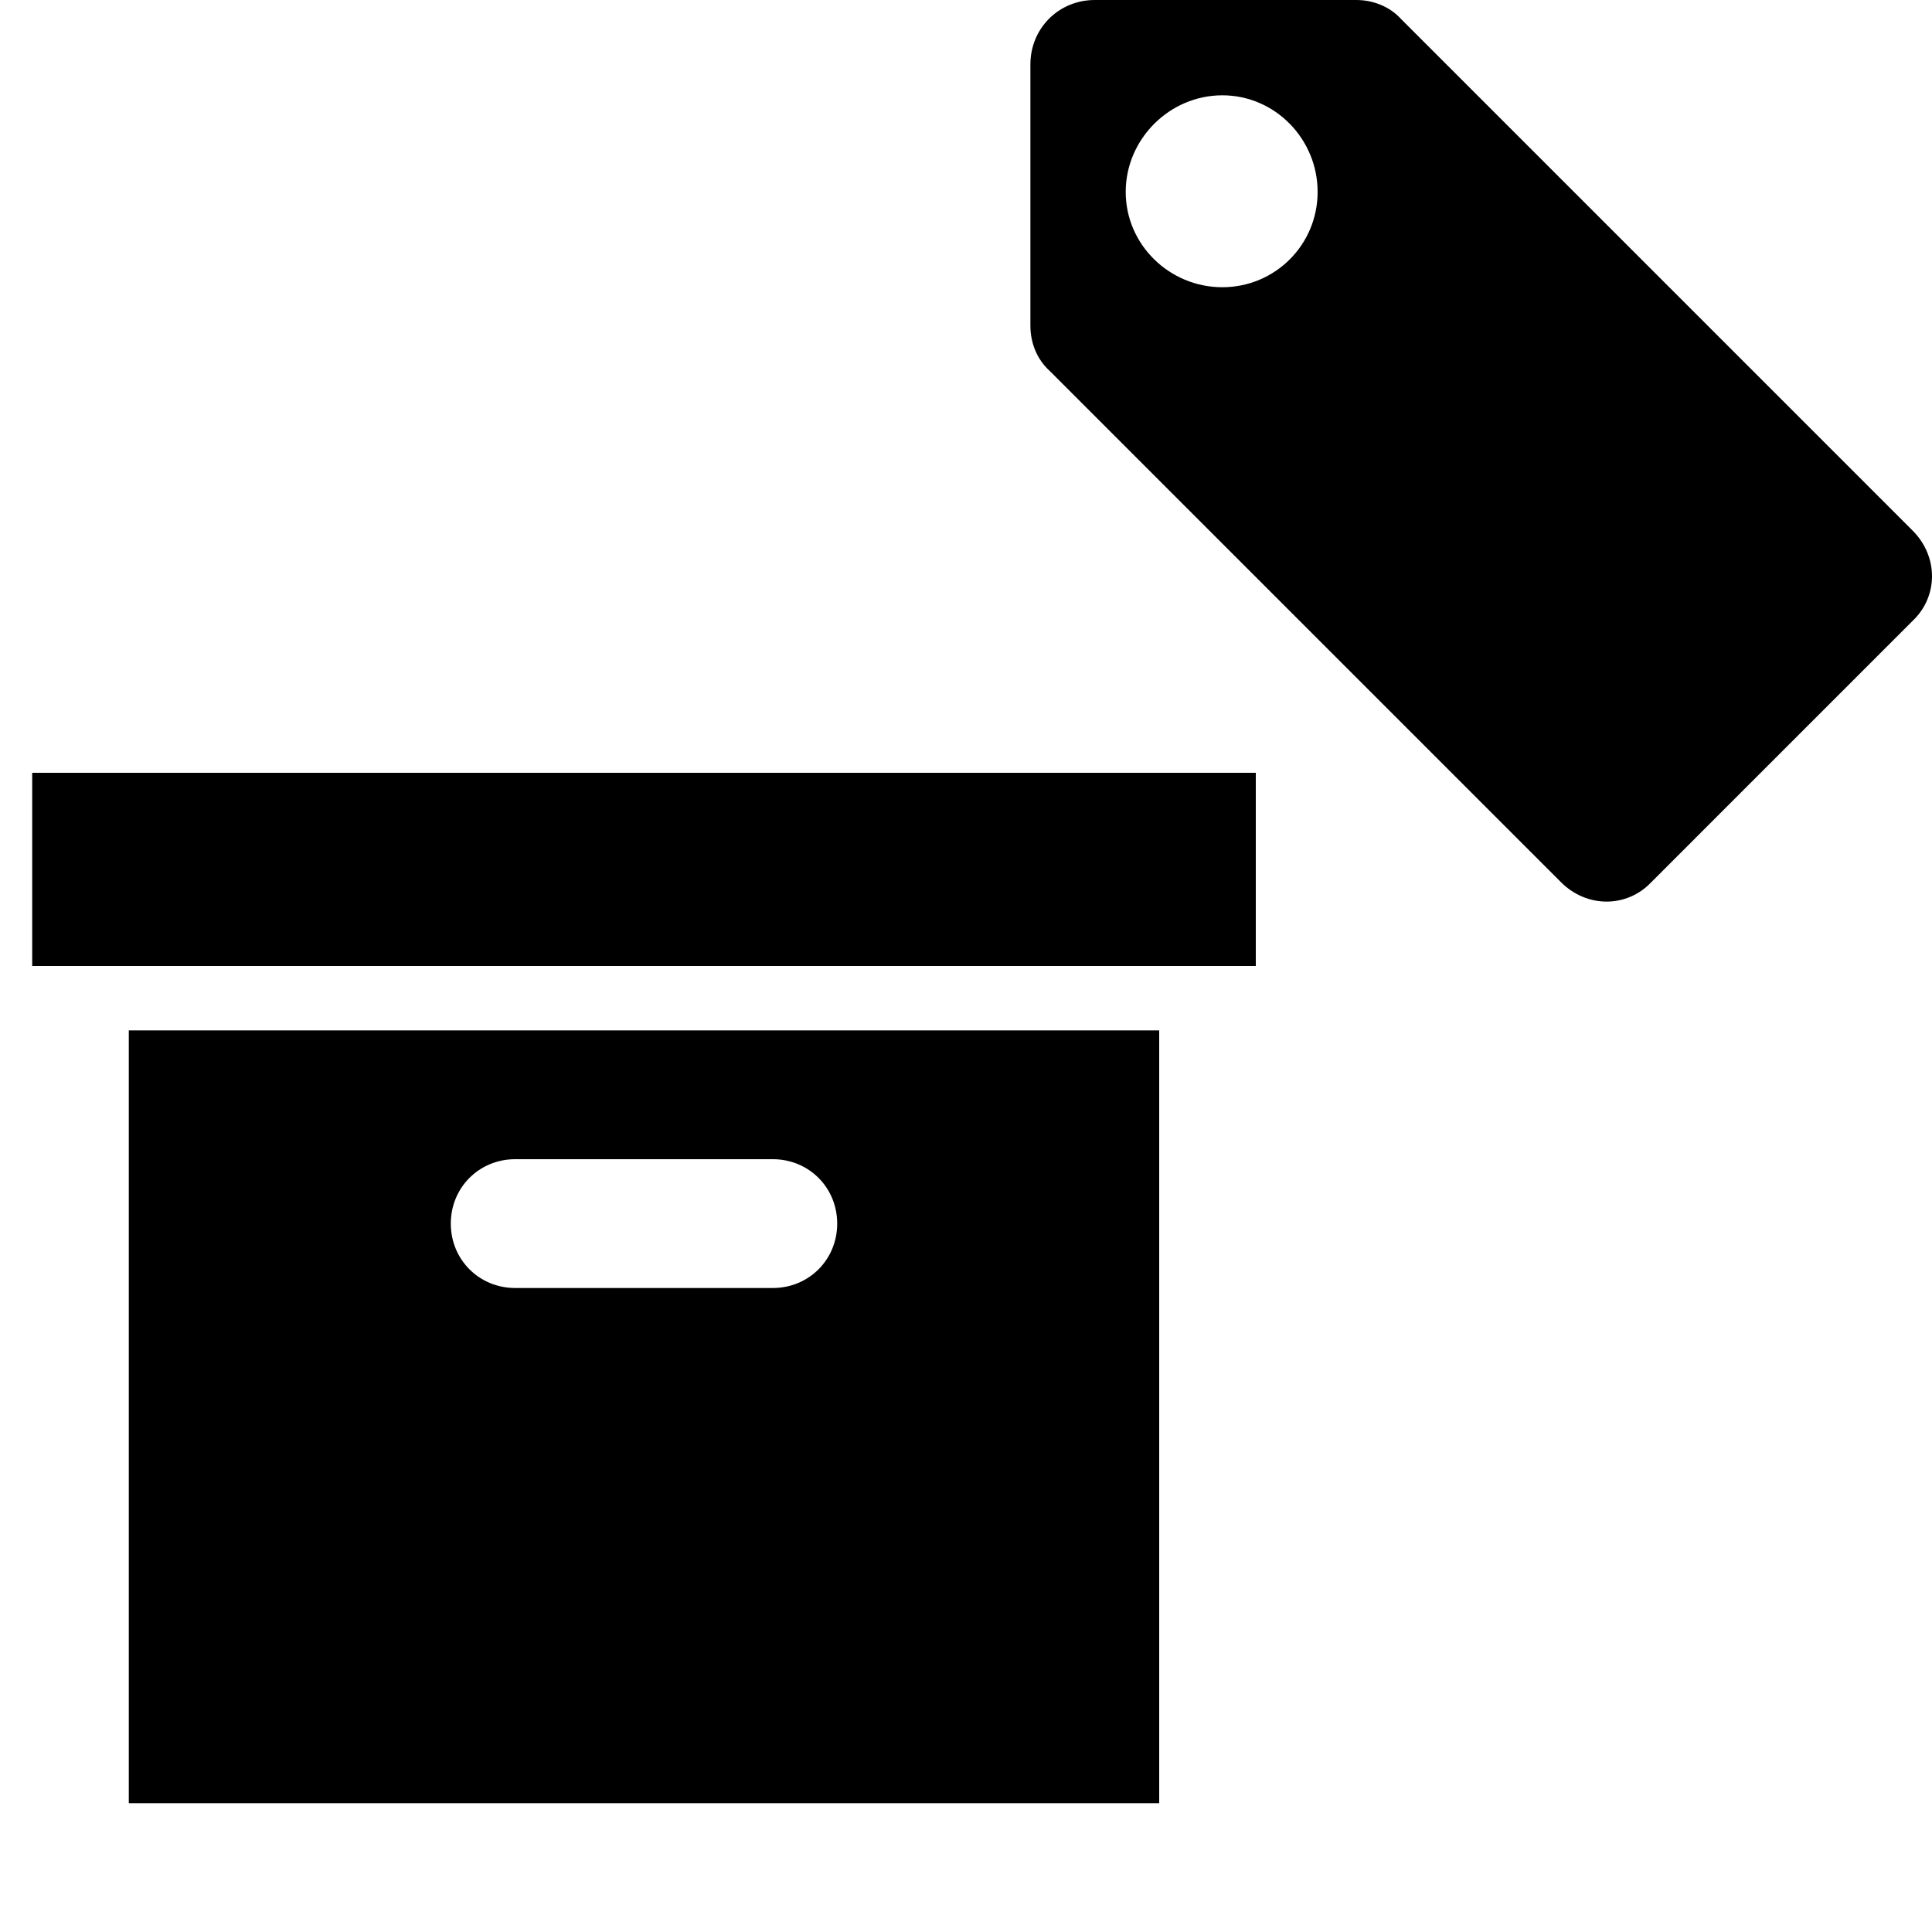
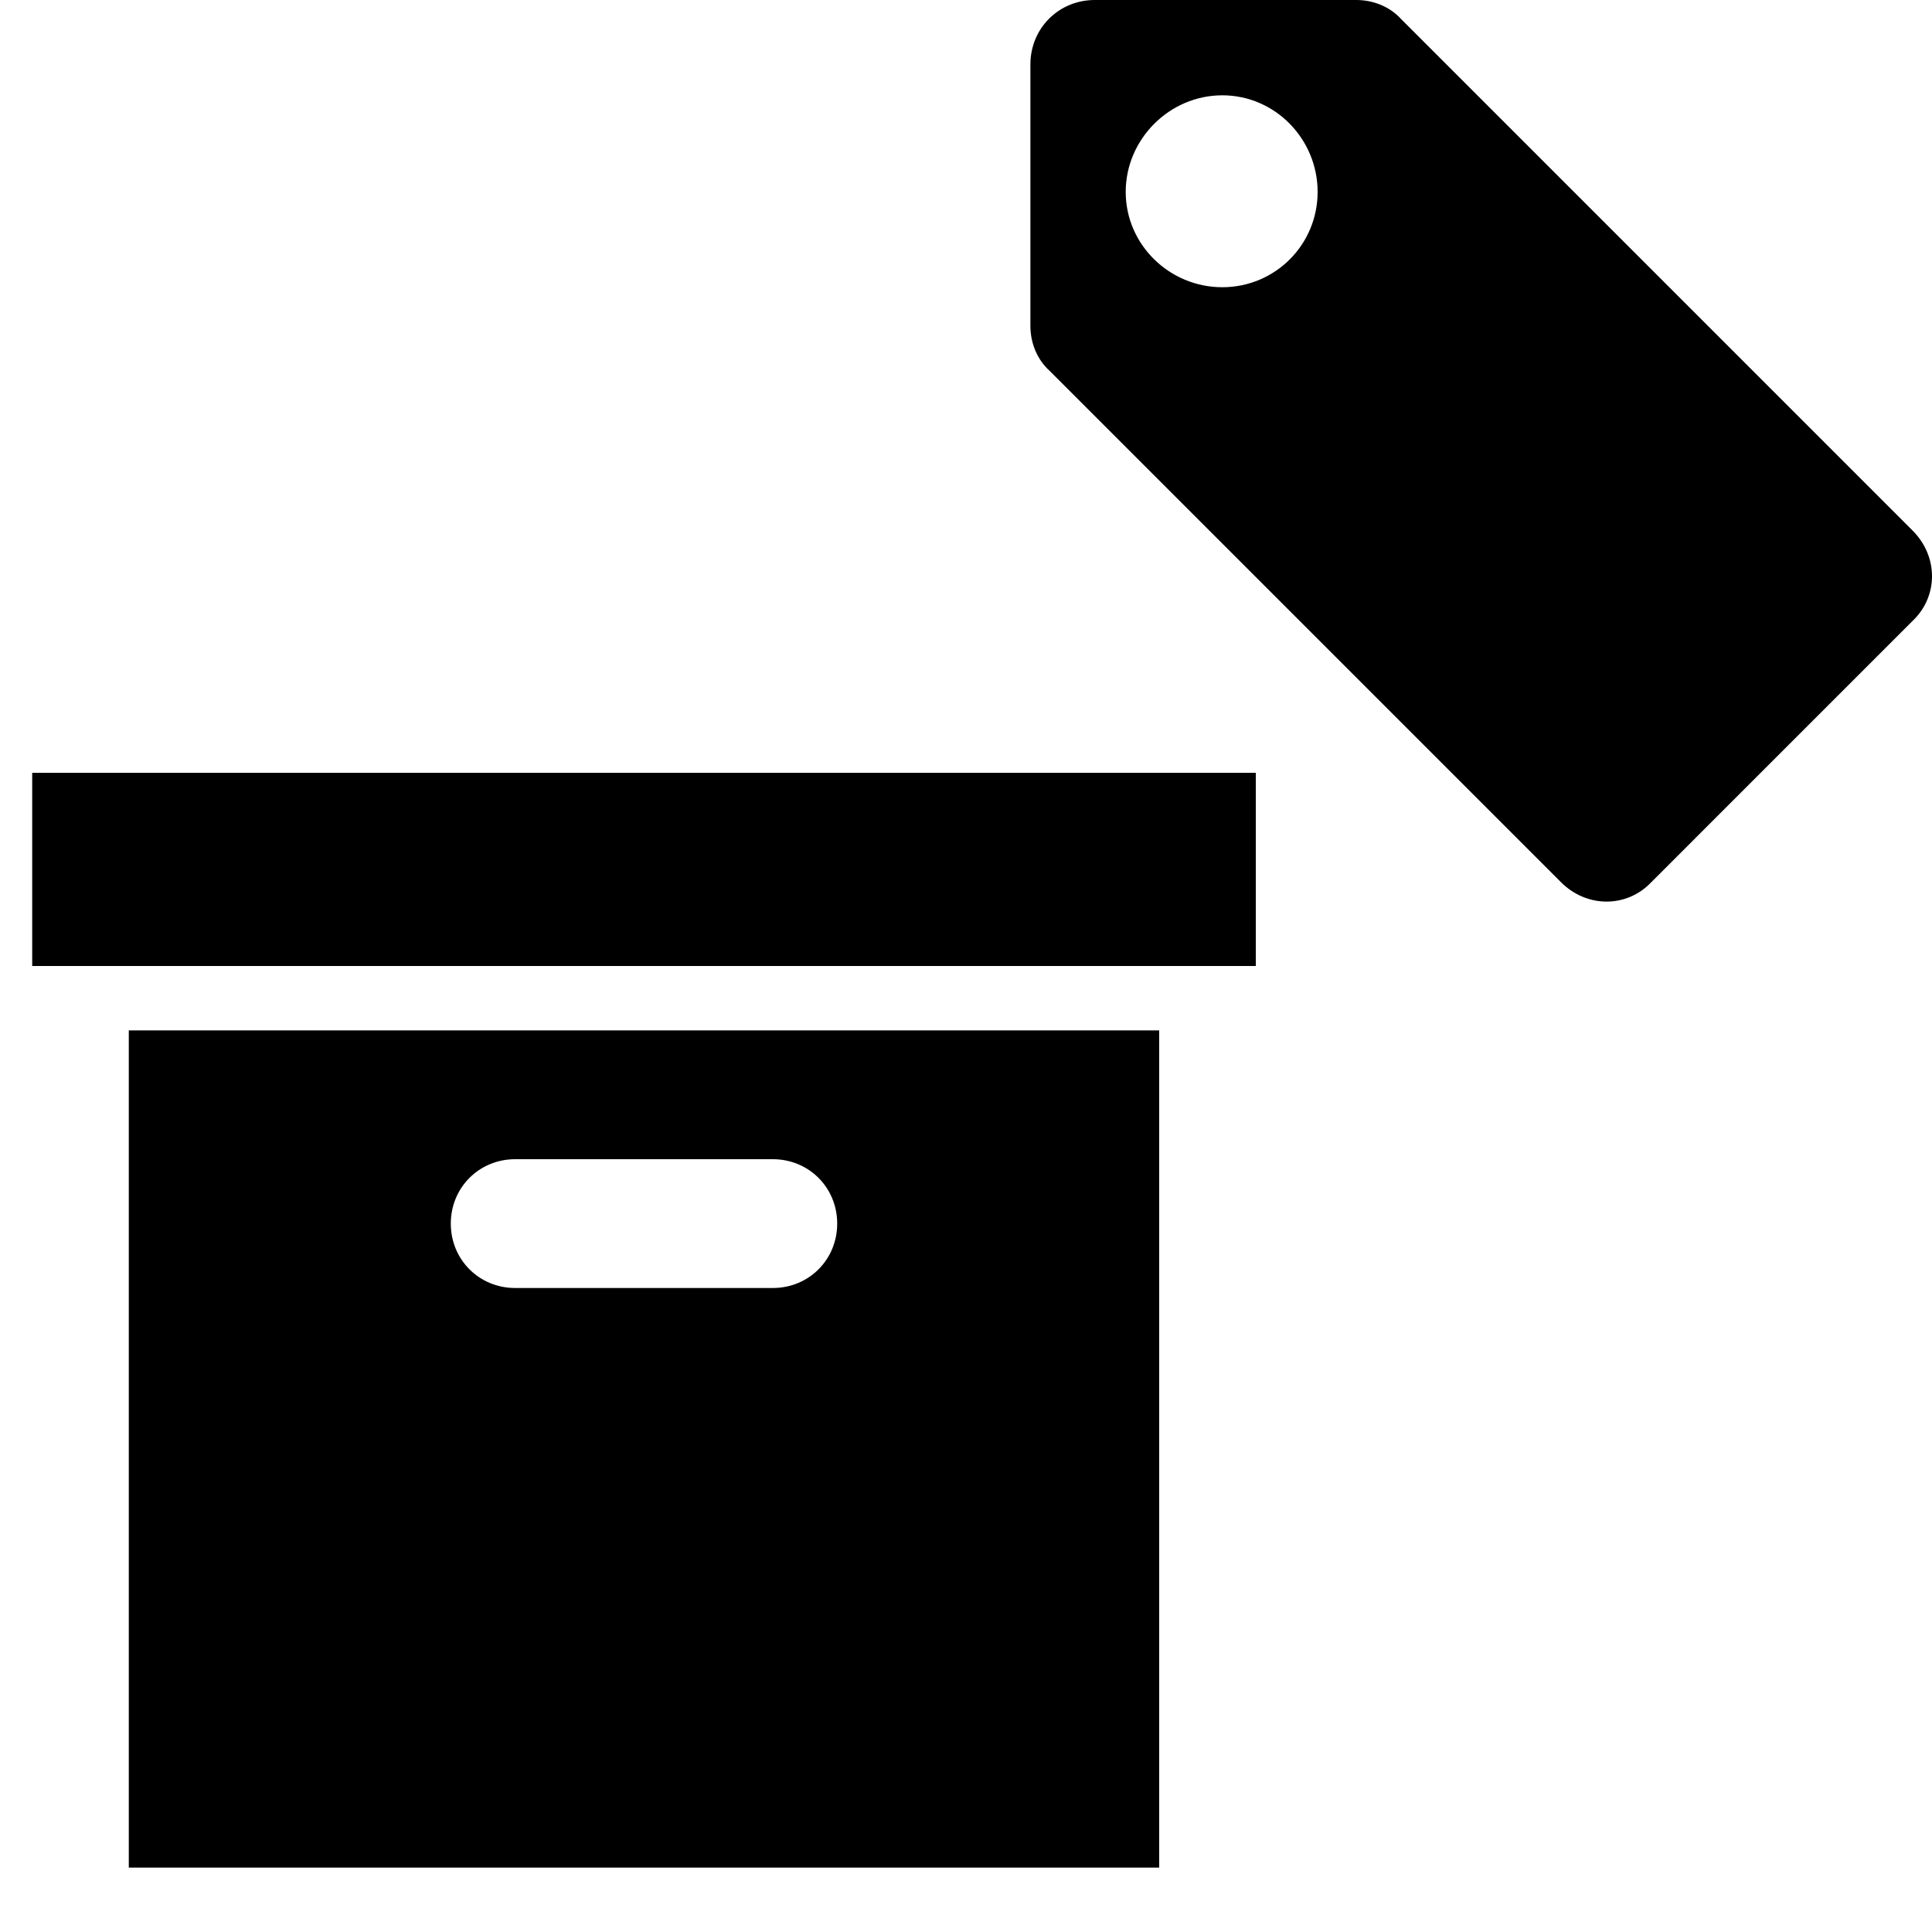
<svg xmlns="http://www.w3.org/2000/svg" viewBox="0 0 15 15">
-   <path d="M9 8L9 14L1 14L1 8L9 8ZM6 9L4 9C3.72 9 3.5 9.22 3.5 9.5C3.5 9.78 3.72 10 4 10L6 10C6.28 10 6.5 9.78 6.5 9.5C6.5 9.22 6.28 9 6 9ZM9.75 6L9.75 7.5L0.25 7.5L0.25 6L9.75 6ZM10.53 0C10.66 0 10.79 0.05 10.88 0.15L14.85 4.12C15.05 4.32 15.05 4.63 14.85 4.82L12.82 6.85C12.63 7.05 12.32 7.05 12.12 6.85L8.15 2.88C8.05 2.79 8 2.66 8 2.53L8 0.5C8 0.22 8.22 0 8.5 0L10.53 0ZM9.49 0.74C9.08 0.74 8.74 1.08 8.74 1.49C8.74 1.9 9.08 2.23 9.49 2.23C9.9 2.23 10.23 1.9 10.23 1.49C10.23 1.08 9.9 0.74 9.49 0.74Z" />
+   <path d="M9 8L9 14.5L1 14.5L1 8L9 8ZM6 9L4 9C3.72 9 3.5 9.22 3.5 9.5C3.5 9.78 3.72 10 4 10L6 10C6.28 10 6.5 9.78 6.5 9.5C6.5 9.22 6.28 9 6 9ZM9.75 6L9.75 7.5L0.25 7.5L0.25 6L9.75 6ZM10.53 0C10.66 0 10.79 0.05 10.88 0.15L14.85 4.12C15.05 4.32 15.05 4.63 14.85 4.82L12.82 6.85C12.63 7.05 12.32 7.05 12.12 6.85L8.15 2.88C8.05 2.79 8 2.66 8 2.53L8 0.5C8 0.22 8.22 0 8.5 0L10.53 0ZM9.49 0.74C9.08 0.74 8.74 1.08 8.74 1.49C8.74 1.9 9.08 2.23 9.49 2.23C9.9 2.23 10.23 1.9 10.23 1.49C10.23 1.08 9.9 0.74 9.49 0.74Z" />
</svg>
